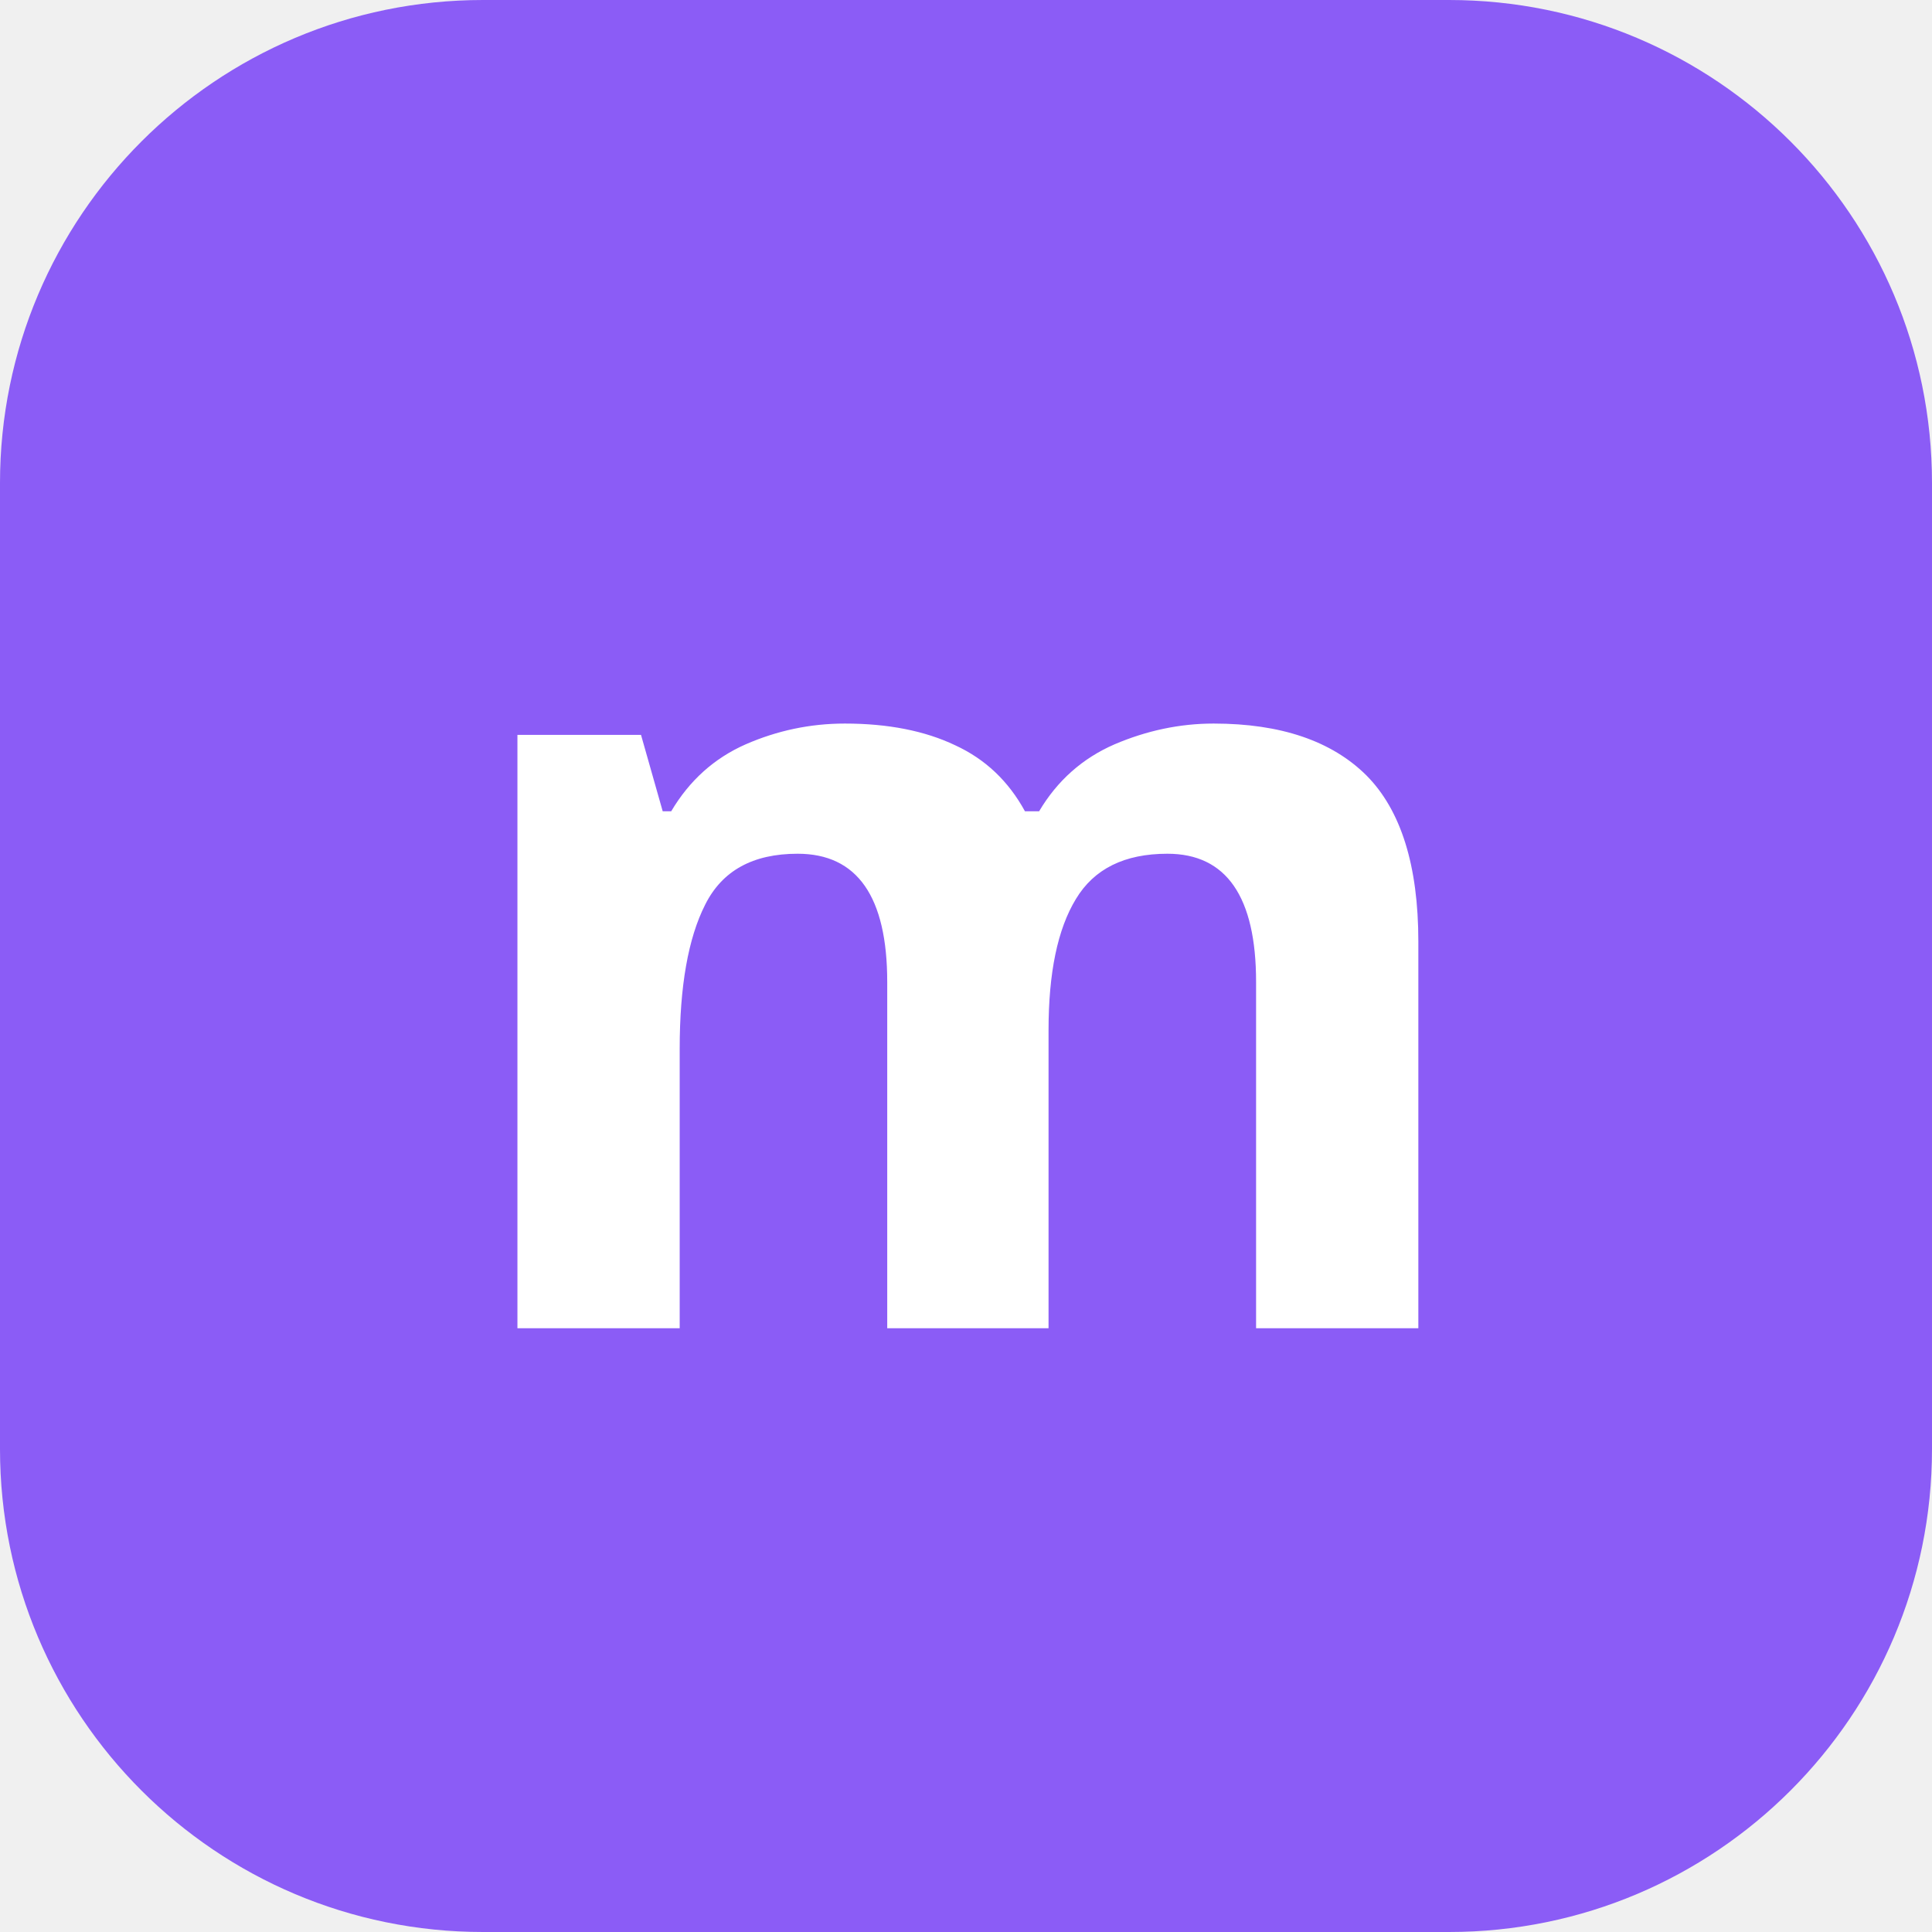
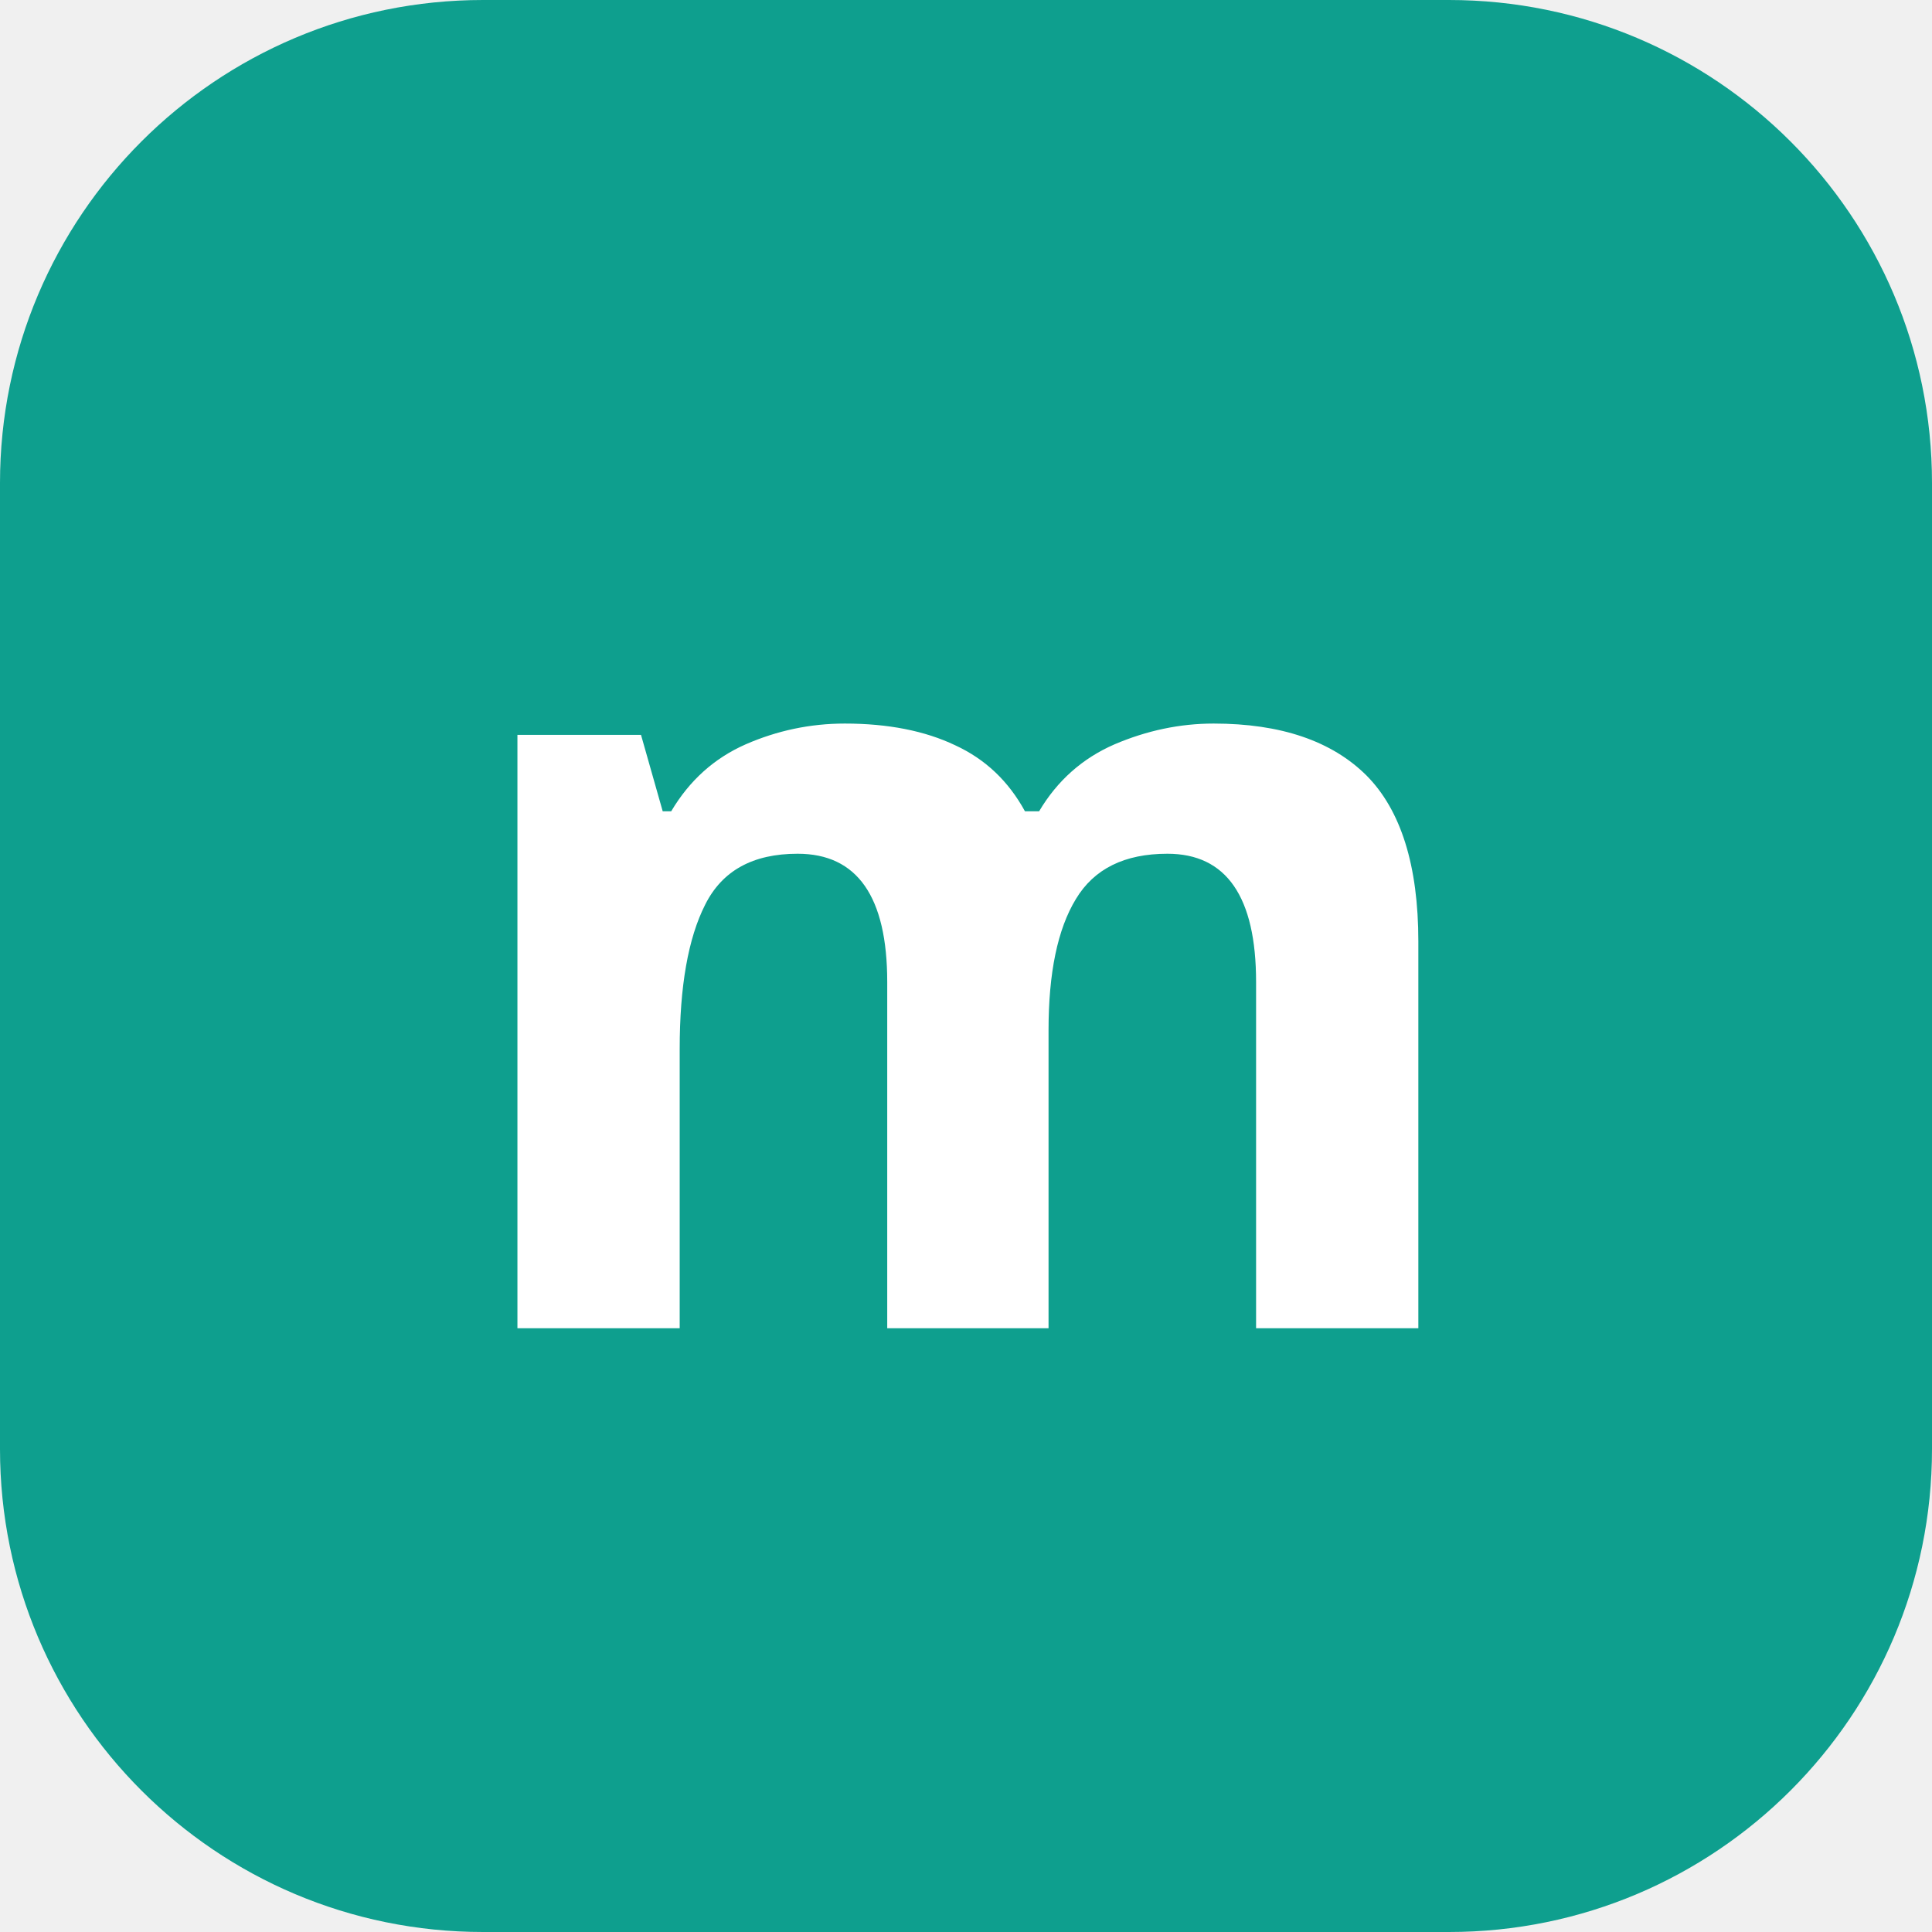
<svg xmlns="http://www.w3.org/2000/svg" viewBox="0 0 32 32">
-   <rect width="32" height="32" rx="8" fill="#8b5cf6" />
+   <rect width="32" height="32" rx="8" fill="#0E9F8E" />
  <text x="16" y="22" font-family="system-ui,sans-serif" font-size="18" font-weight="700" fill="#fff" text-anchor="middle">m</text>
</svg>
